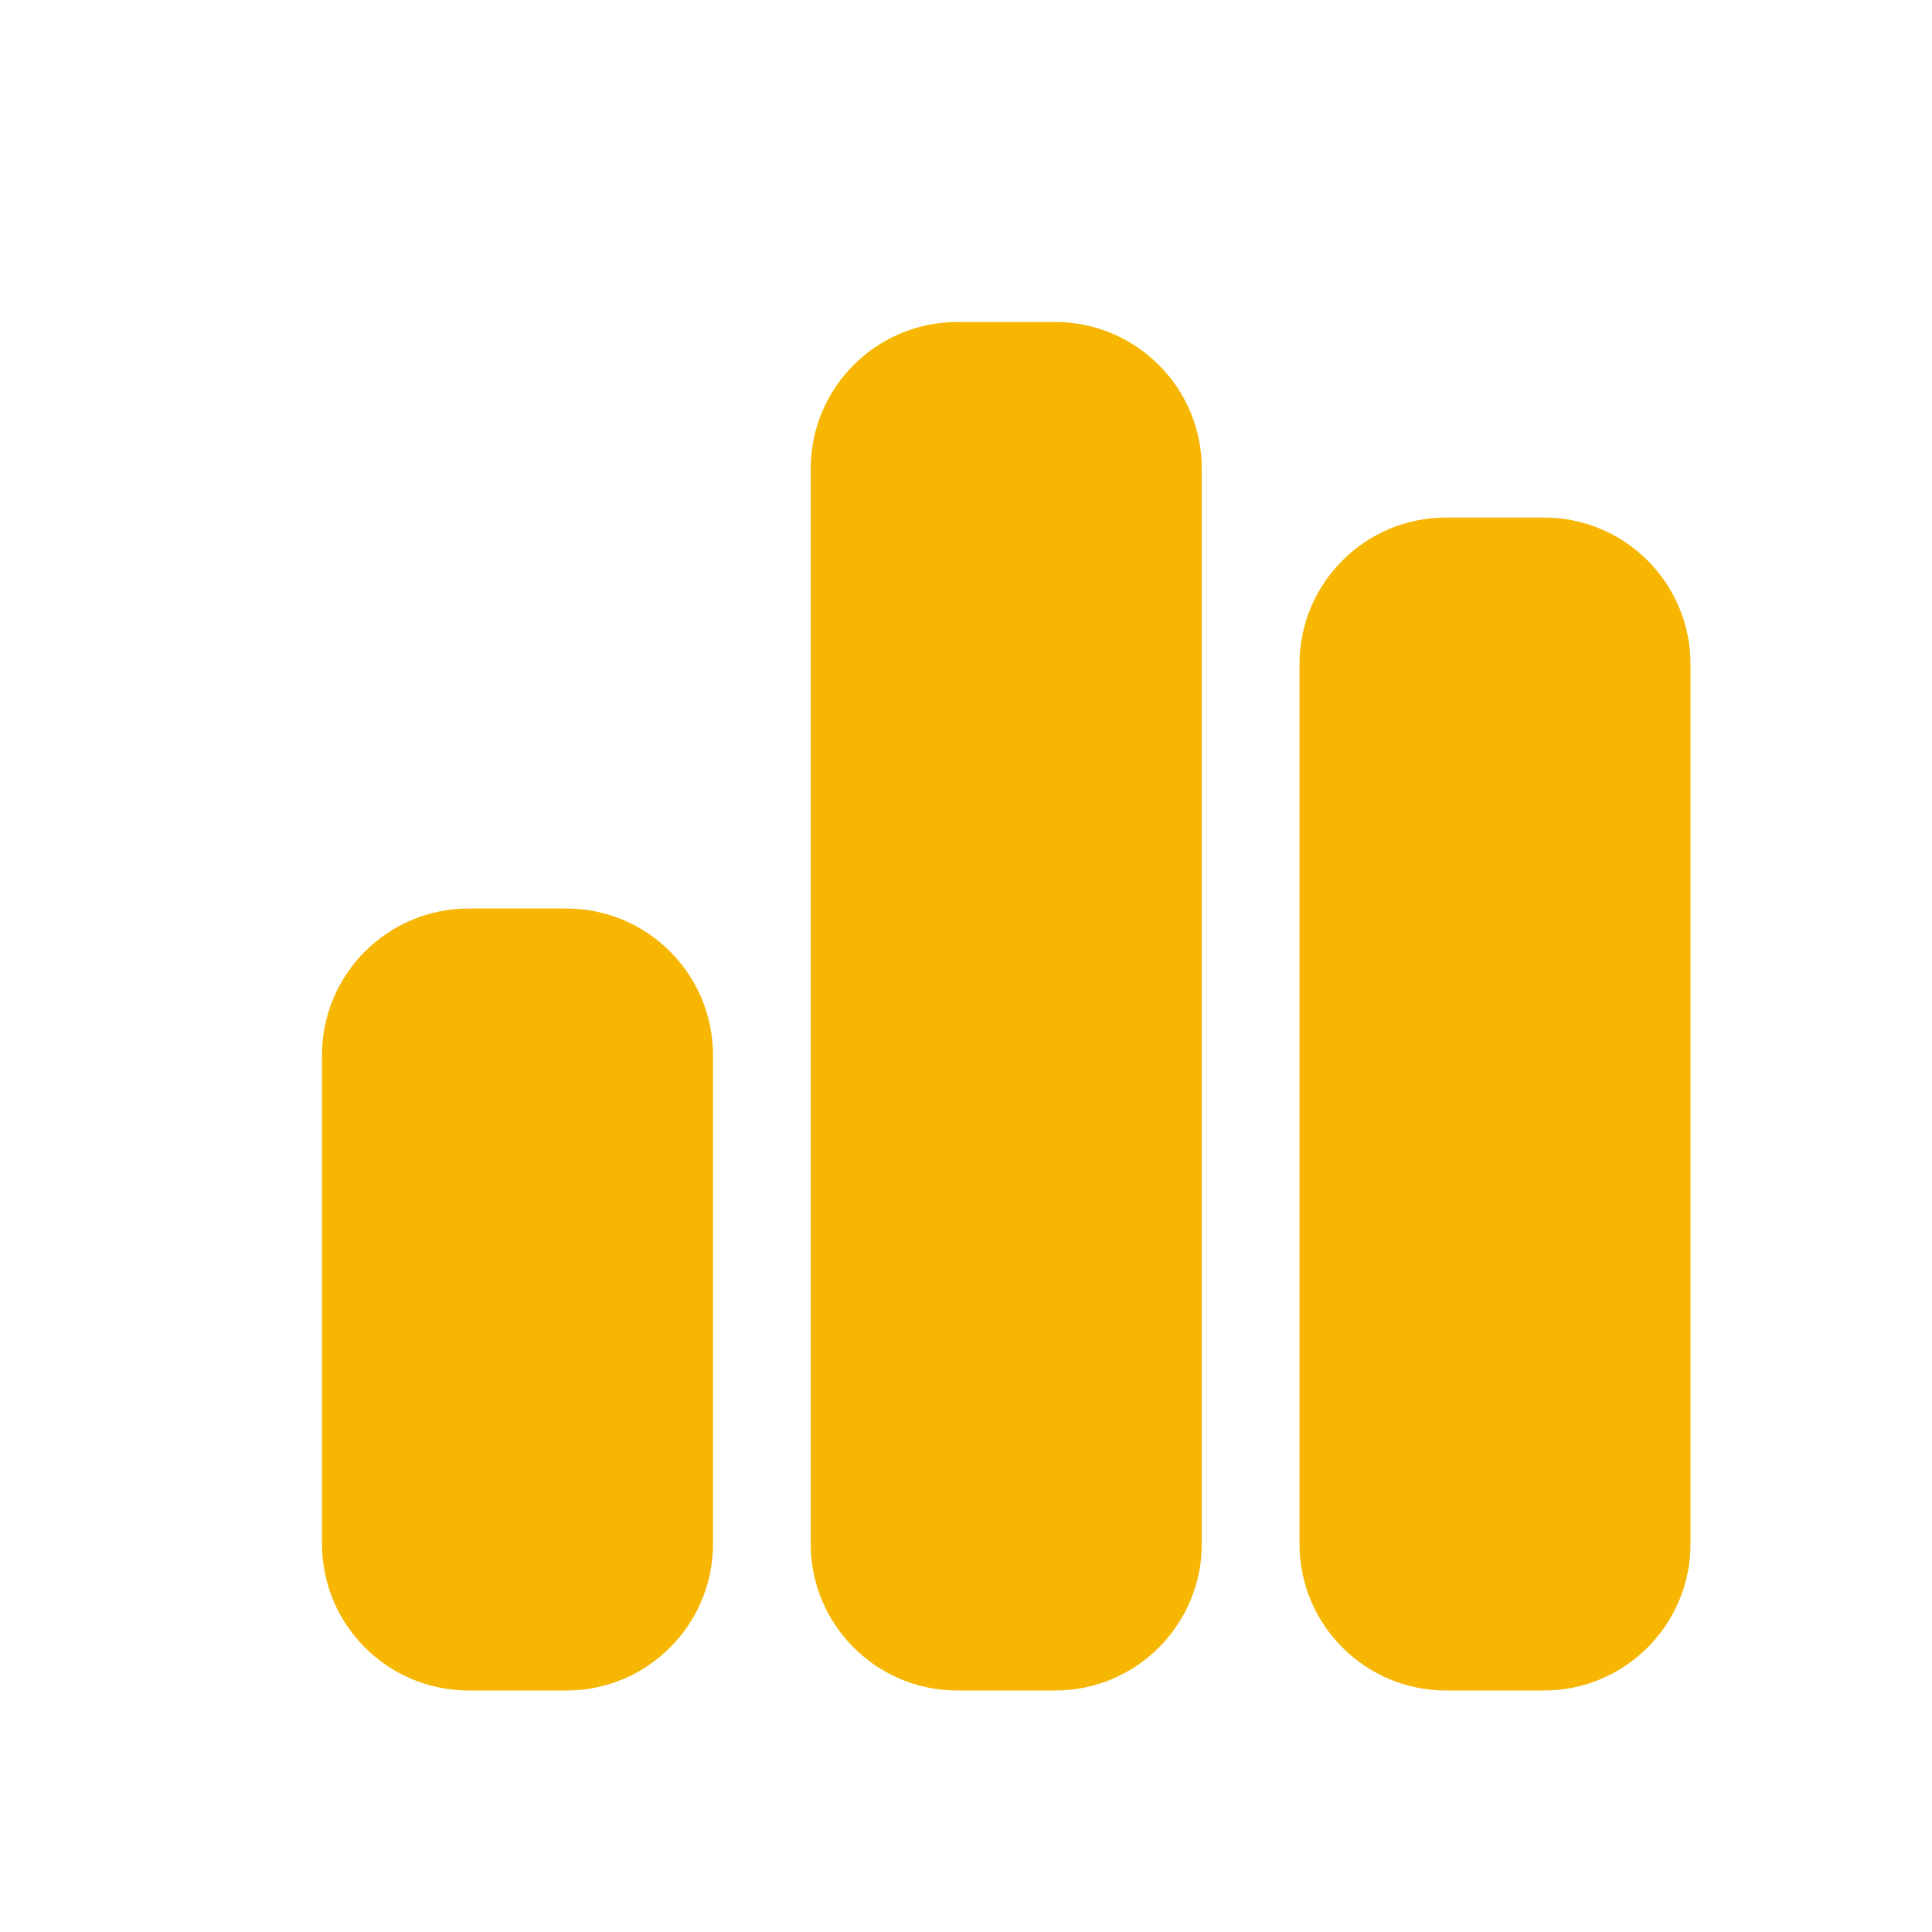
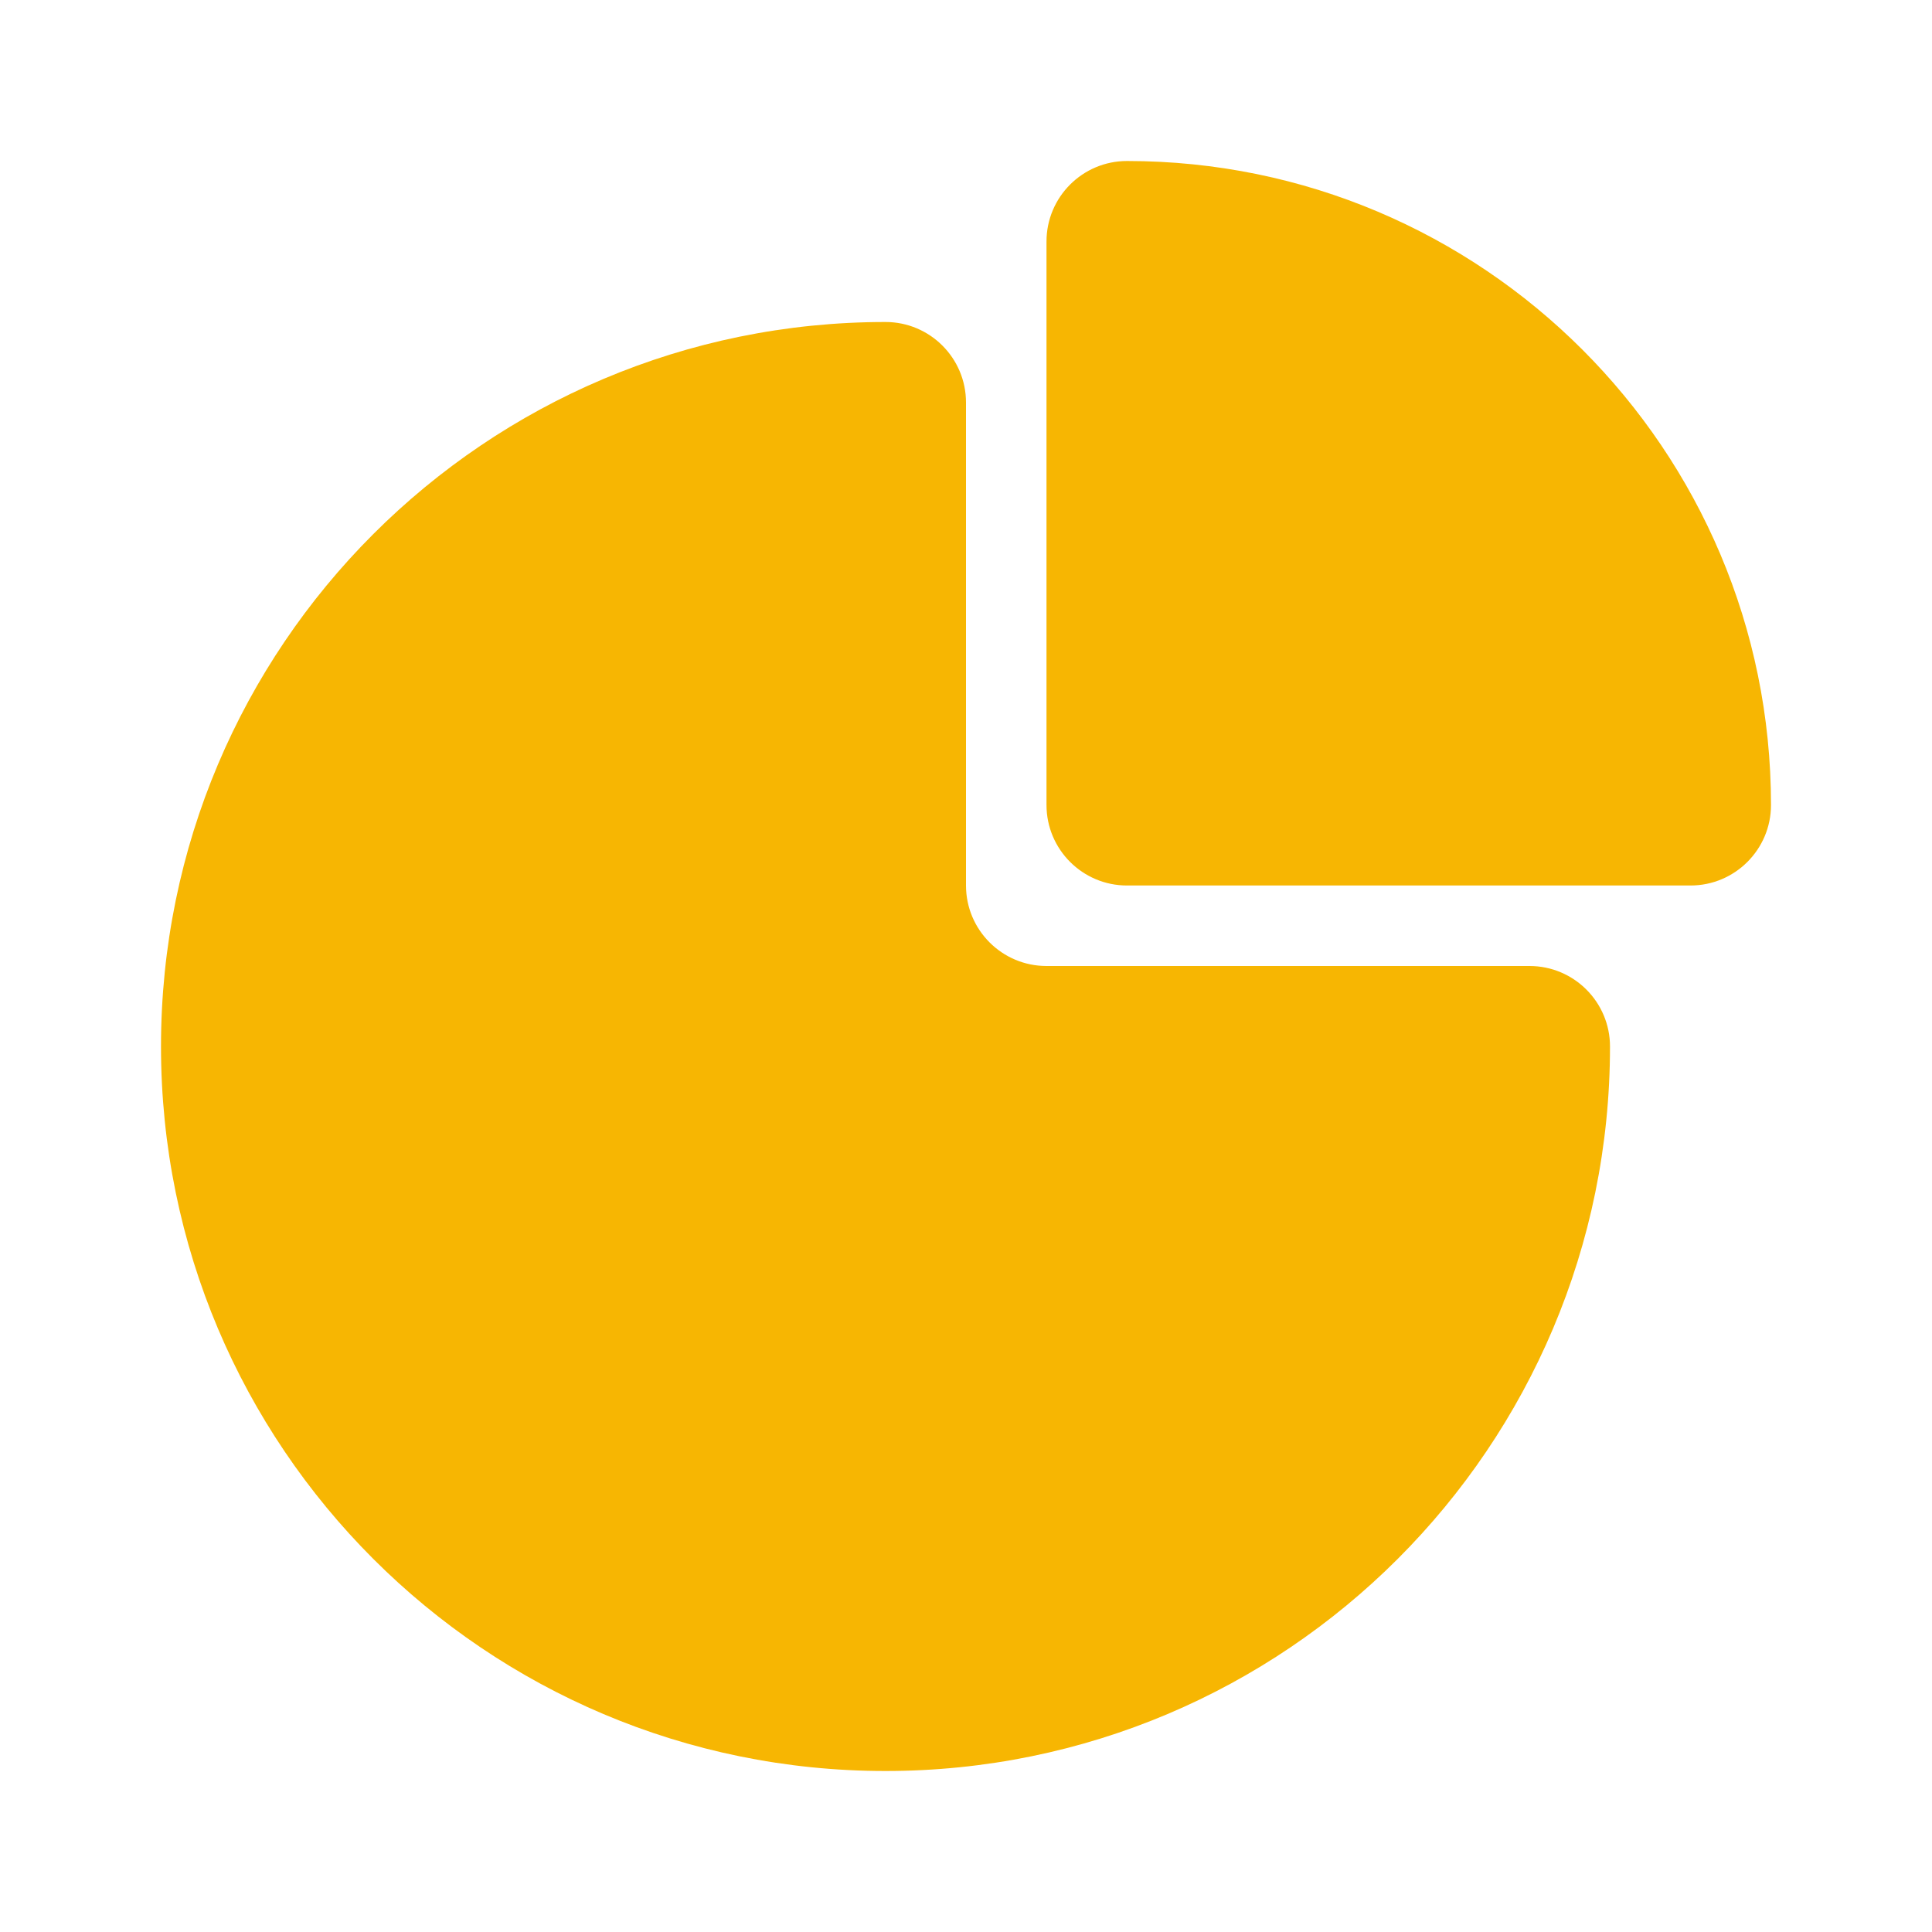
<svg xmlns="http://www.w3.org/2000/svg" width="24" height="24" viewBox="0 0 24 24" fill="none">
-   <path d="M10.071 5.821C10.071 4.816 10.887 4 11.893 4H13.107C14.113 4 14.929 4.816 14.929 5.821V19.179C14.929 20.184 14.113 21 13.107 21H11.893C10.887 21 10.071 20.184 10.071 19.179V5.821ZM4 13.107C4 12.102 4.816 11.286 5.821 11.286H7.036C8.041 11.286 8.857 12.102 8.857 13.107V19.179C8.857 20.184 8.041 21 7.036 21H5.821C4.816 21 4 20.184 4 19.179V13.107ZM17.964 6.429H19.179C20.184 6.429 21 7.244 21 8.25V19.179C21 20.184 20.184 21 19.179 21H17.964C16.959 21 16.143 20.184 16.143 19.179V8.25C16.143 7.244 16.959 6.429 17.964 6.429Z" fill="#F7B602" />
+   <path d="M14 2C13.448 2 13 2.448 13 3V10C13 10.552 13.448 11 14 11H21C21.552 11 22 10.552 22 10C22 5.582 18.418 2 14 2Z" fill="#F7B602" />
+   <path d="M11 4C6.029 4 2 8.029 2 13C2 17.971 6.029 22 11 22C15.971 22 20 17.971 20 13C20 12.448 19.552 12 19 12H13C12.448 12 12 11.552 12 11V5C12 4.448 11.552 4 11 4Z" fill="#F7B602" />
</svg>
